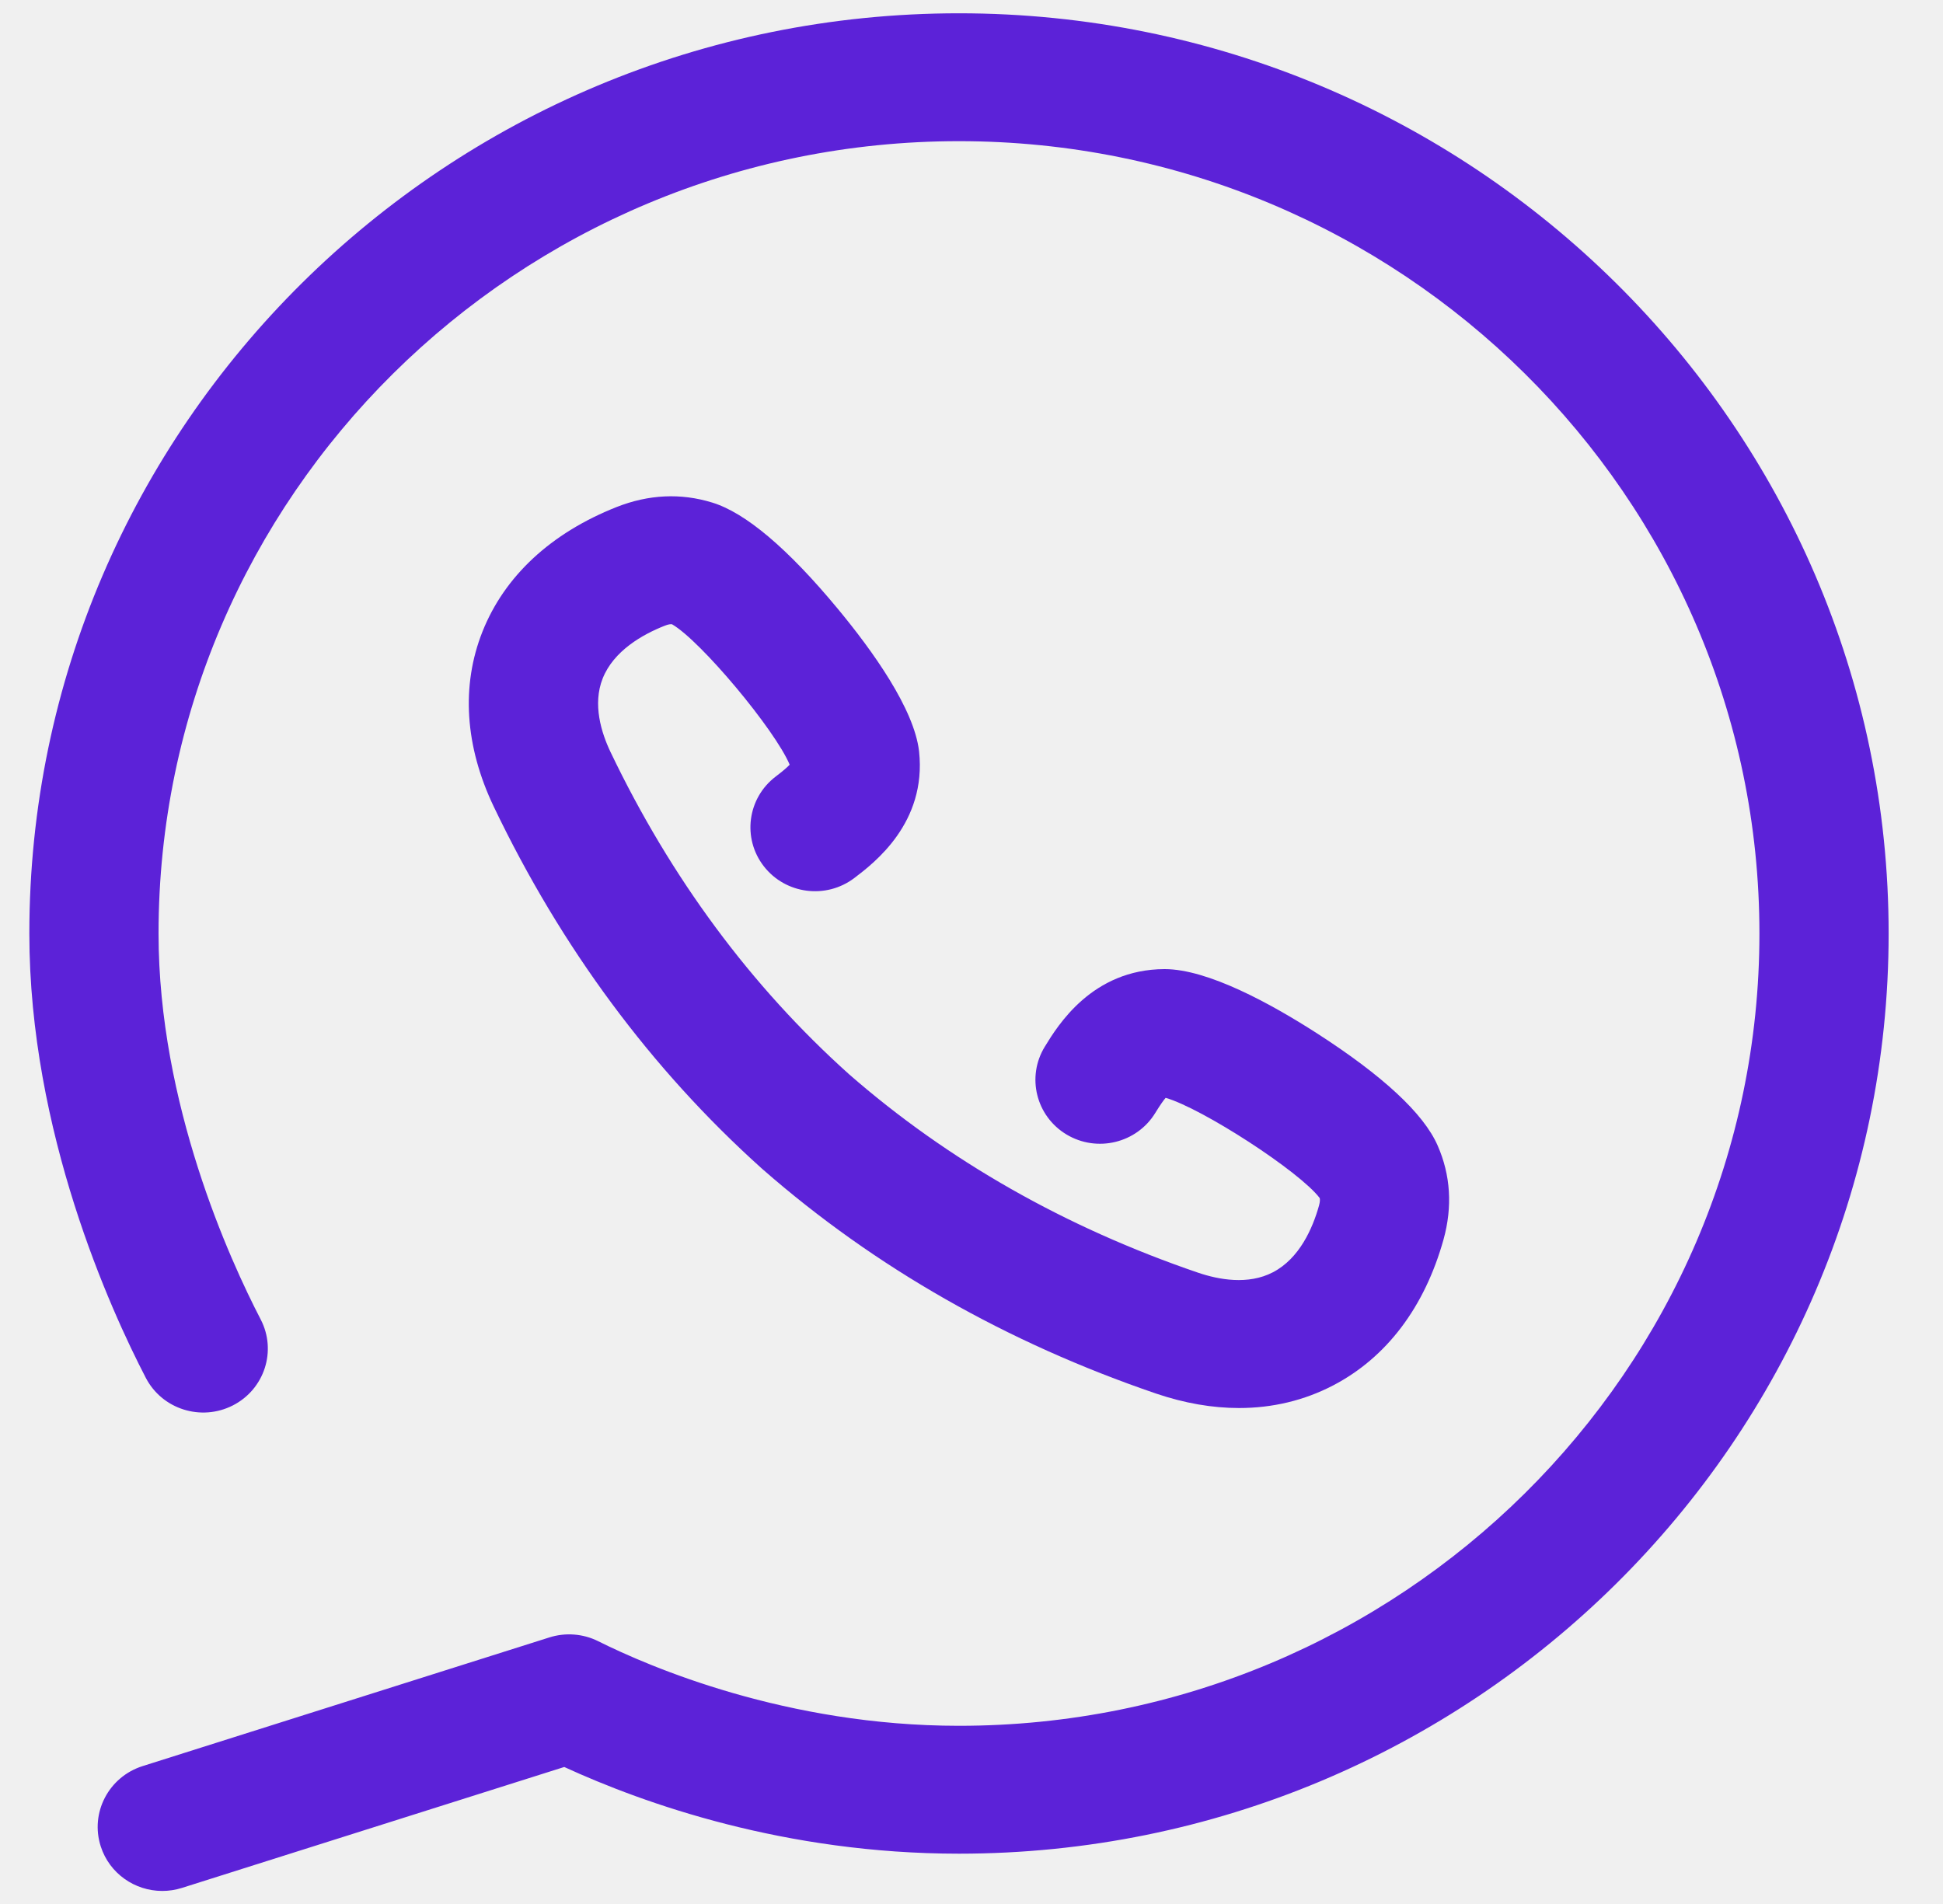
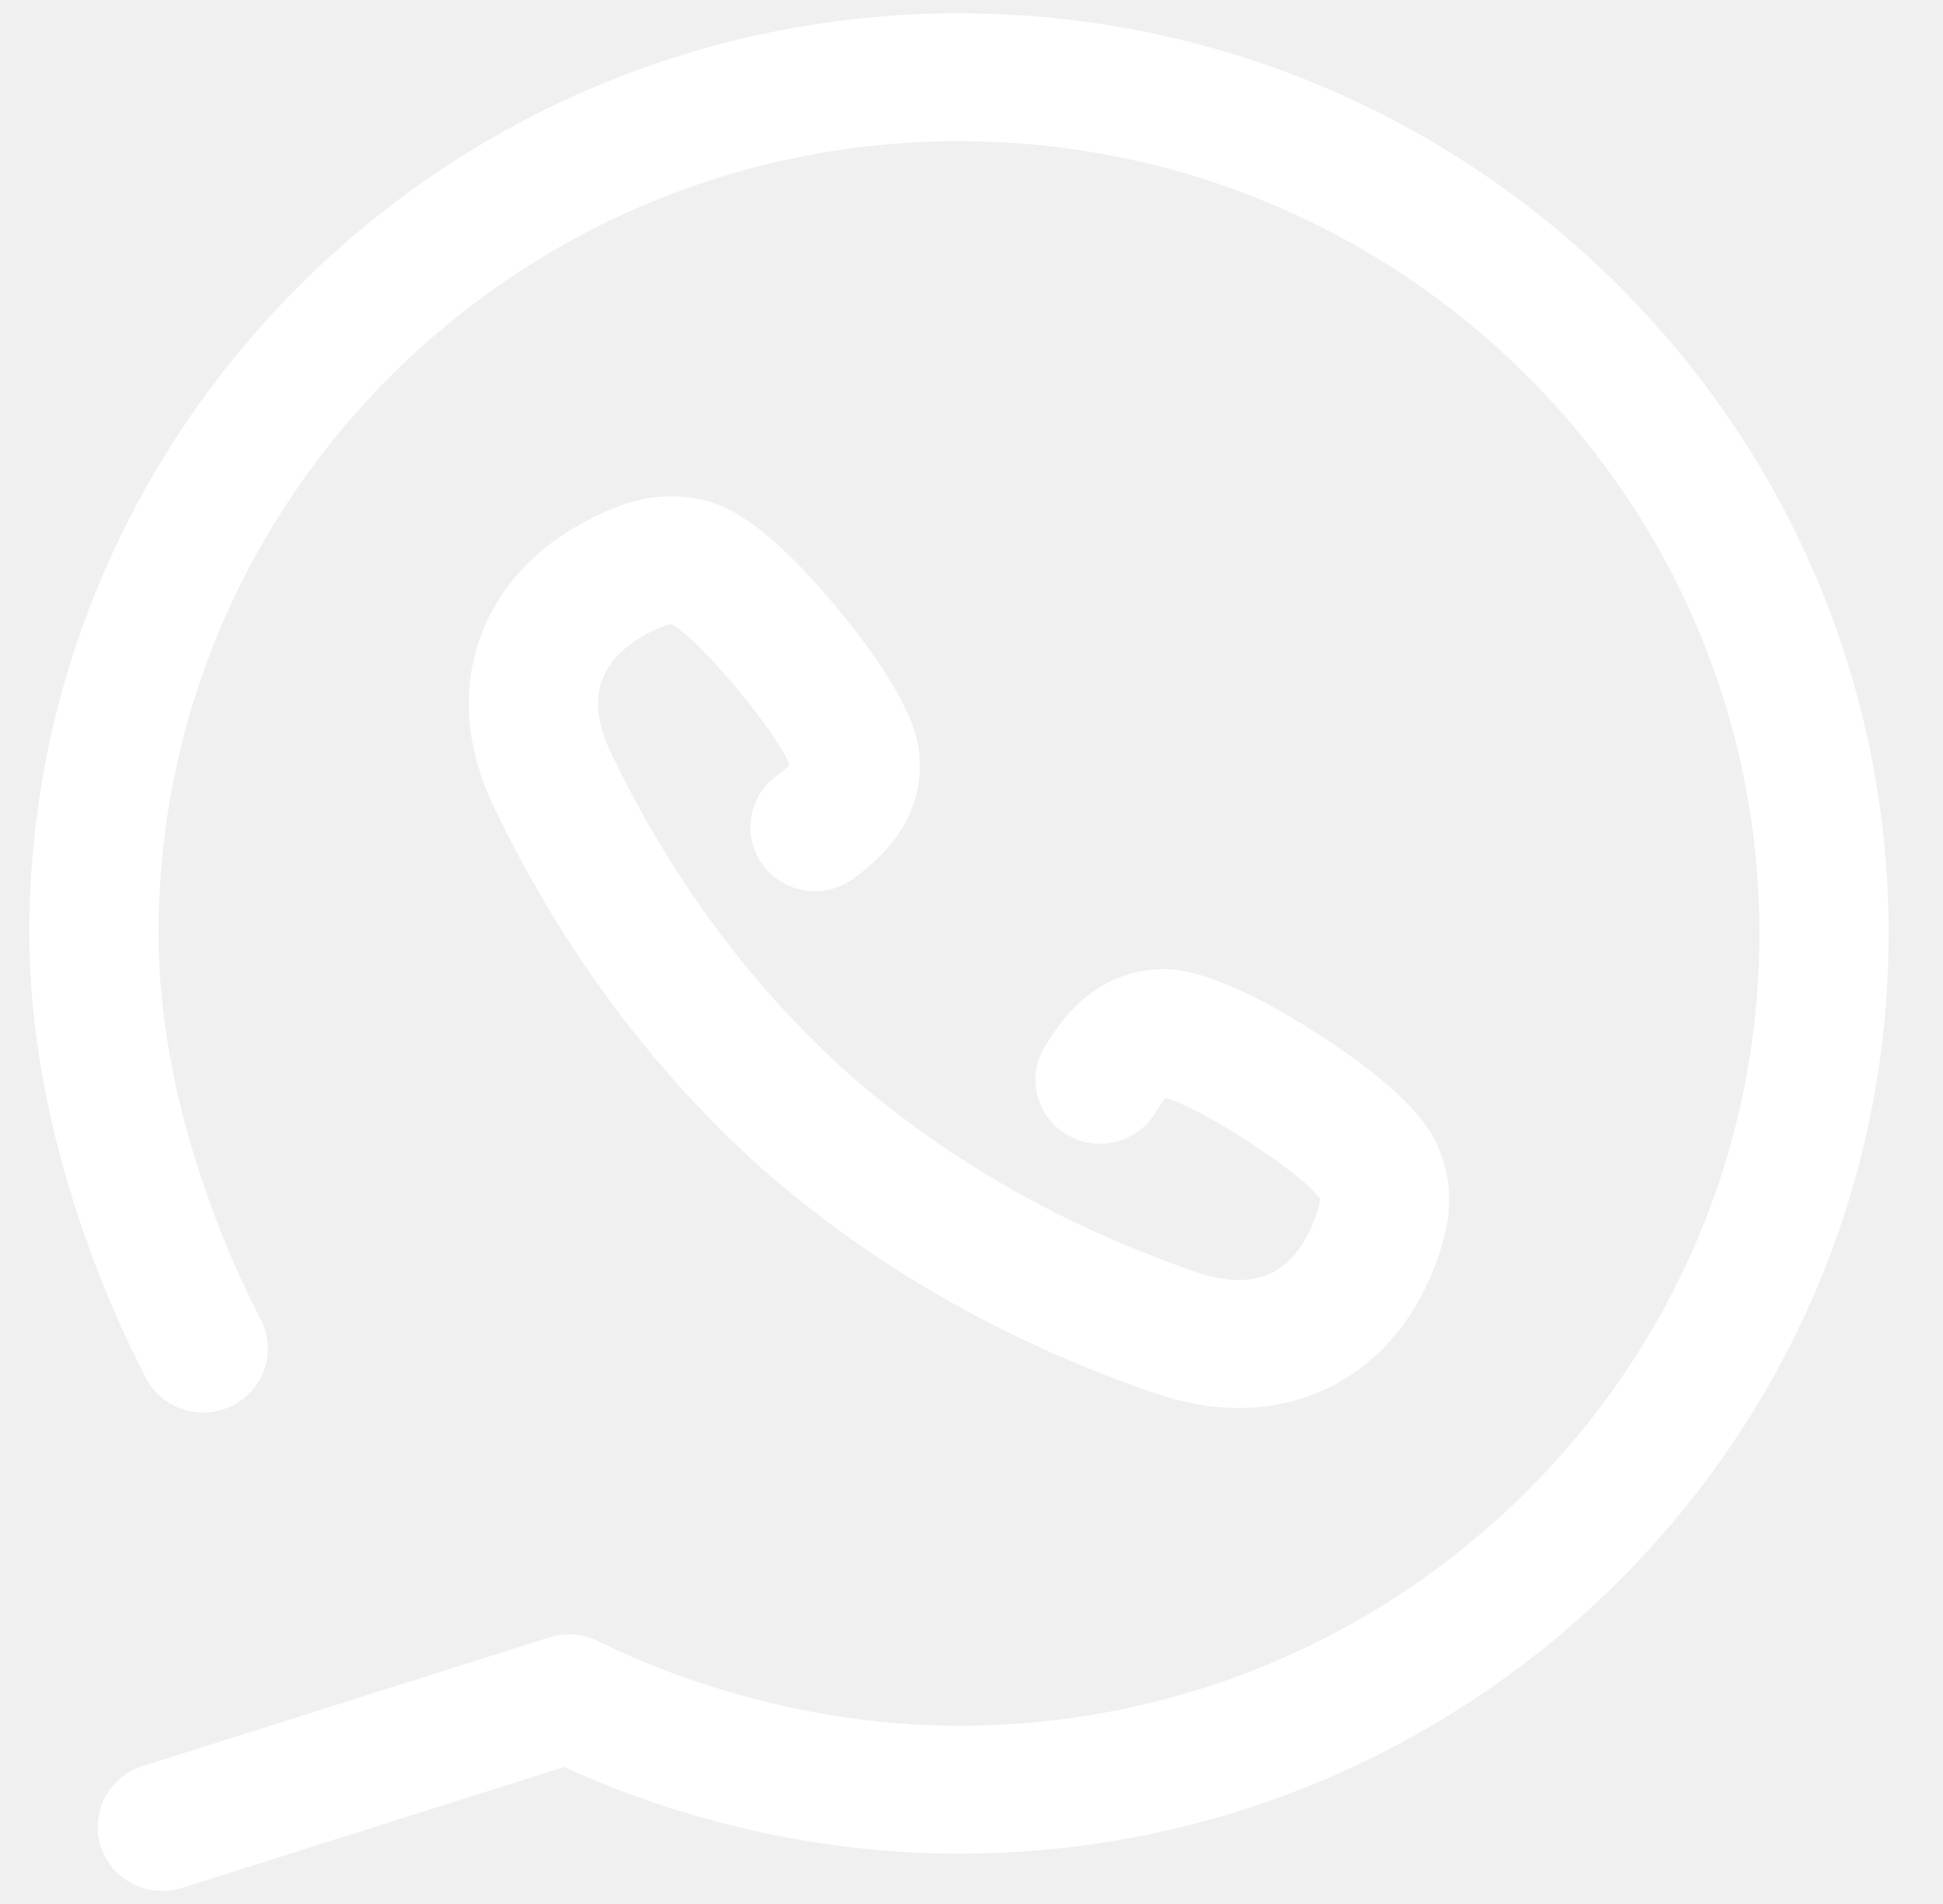
<svg xmlns="http://www.w3.org/2000/svg" width="50" height="49" viewBox="0 0 50 49" fill="none">
  <g clip-path="url(#clip0)">
-     <path d="M24.677 0.342C11.486 0.342 0.755 10.966 0.755 24.024C0.755 29.134 2.851 33.723 3.752 35.459C4.171 36.267 5.174 36.585 5.99 36.17C6.806 35.755 7.128 34.763 6.708 33.955C5.918 32.432 4.08 28.416 4.08 24.023C4.079 12.78 13.319 3.633 24.677 3.633C36.036 3.633 45.276 12.78 45.276 24.024C45.276 35.267 36.036 44.414 24.677 44.414C20.235 44.414 16.705 42.892 15.394 42.237C15.005 42.043 14.554 42.008 14.139 42.139L3.67 45.451C2.796 45.728 2.313 46.654 2.593 47.519C2.818 48.218 3.472 48.664 4.175 48.664C4.343 48.664 4.514 48.639 4.682 48.586L14.52 45.474C16.578 46.419 20.2 47.705 24.677 47.705C37.868 47.705 48.601 37.082 48.601 24.024C48.601 10.966 37.868 0.342 24.677 0.342Z" fill="#5C22D8" />
-     <path d="M19.961 19.985C19.233 20.539 19.096 21.572 19.655 22.293C20.214 23.013 21.257 23.149 21.986 22.595C22.495 22.208 23.849 21.179 23.651 19.339C23.528 18.244 22.45 16.743 21.567 15.677C20.275 14.116 19.181 13.192 18.322 12.932C17.517 12.685 16.692 12.724 15.869 13.048C14.177 13.717 12.983 14.827 12.415 16.256C11.863 17.648 11.963 19.205 12.707 20.761C14.441 24.386 16.759 27.516 19.597 30.066C19.608 30.076 19.62 30.087 19.631 30.096C22.509 32.615 25.914 34.556 29.753 35.865C30.482 36.112 31.197 36.236 31.883 36.236C32.746 36.236 33.564 36.041 34.308 35.653C35.68 34.937 36.661 33.64 37.147 31.898C37.381 31.054 37.329 30.239 36.995 29.48C36.636 28.658 35.587 27.684 33.878 26.585C32.71 25.835 31.085 24.94 29.969 24.94H29.966C28.103 24.947 27.219 26.392 26.886 26.937C26.41 27.714 26.661 28.726 27.446 29.197C28.231 29.667 29.253 29.419 29.729 28.642C29.861 28.427 29.944 28.313 29.996 28.253C30.935 28.523 33.446 30.149 33.961 30.833C33.969 30.87 33.97 30.925 33.943 31.025C33.779 31.612 33.44 32.386 32.757 32.742C32.119 33.075 31.358 32.932 30.834 32.754C27.419 31.589 24.396 29.87 21.849 27.646L21.847 27.644C19.326 25.383 17.261 22.593 15.711 19.354C15.474 18.857 15.245 18.124 15.509 17.46C15.792 16.749 16.532 16.33 17.101 16.105C17.199 16.066 17.254 16.06 17.294 16.066C18.038 16.497 19.947 18.786 20.321 19.68C20.267 19.738 20.162 19.832 19.961 19.985Z" fill="#5C22D8" />
+     <path d="M24.677 0.342C11.486 0.342 0.755 10.966 0.755 24.024C0.755 29.134 2.851 33.723 3.752 35.459C4.171 36.267 5.174 36.585 5.99 36.17C6.806 35.755 7.128 34.763 6.708 33.955C5.918 32.432 4.08 28.416 4.08 24.023C4.079 12.78 13.319 3.633 24.677 3.633C36.036 3.633 45.276 12.78 45.276 24.024C45.276 35.267 36.036 44.414 24.677 44.414C20.235 44.414 16.705 42.892 15.394 42.237C15.005 42.043 14.554 42.008 14.139 42.139L3.67 45.451C2.796 45.728 2.313 46.654 2.593 47.519C2.818 48.218 3.472 48.664 4.175 48.664C4.343 48.664 4.514 48.639 4.682 48.586L14.52 45.474C16.578 46.419 20.2 47.705 24.677 47.705C37.868 47.705 48.601 37.082 48.601 24.024C48.601 10.966 37.868 0.342 24.677 0.342Z" fill="#FFFFFF" />
+     <path d="M19.961 19.985C19.233 20.539 19.096 21.572 19.655 22.293C20.214 23.013 21.257 23.149 21.986 22.595C22.495 22.208 23.849 21.179 23.651 19.339C23.528 18.244 22.45 16.743 21.567 15.677C20.275 14.116 19.181 13.192 18.322 12.932C17.517 12.685 16.692 12.724 15.869 13.048C14.177 13.717 12.983 14.827 12.415 16.256C11.863 17.648 11.963 19.205 12.707 20.761C14.441 24.386 16.759 27.516 19.597 30.066C19.608 30.076 19.62 30.087 19.631 30.096C22.509 32.615 25.914 34.556 29.753 35.865C30.482 36.112 31.197 36.236 31.883 36.236C32.746 36.236 33.564 36.041 34.308 35.653C35.68 34.937 36.661 33.64 37.147 31.898C37.381 31.054 37.329 30.239 36.995 29.48C36.636 28.658 35.587 27.684 33.878 26.585C32.71 25.835 31.085 24.94 29.969 24.94H29.966C28.103 24.947 27.219 26.392 26.886 26.937C26.41 27.714 26.661 28.726 27.446 29.197C28.231 29.667 29.253 29.419 29.729 28.642C29.861 28.427 29.944 28.313 29.996 28.253C30.935 28.523 33.446 30.149 33.961 30.833C33.969 30.87 33.97 30.925 33.943 31.025C33.779 31.612 33.44 32.386 32.757 32.742C32.119 33.075 31.358 32.932 30.834 32.754C27.419 31.589 24.396 29.87 21.849 27.646L21.847 27.644C19.326 25.383 17.261 22.593 15.711 19.354C15.474 18.857 15.245 18.124 15.509 17.46C15.792 16.749 16.532 16.33 17.101 16.105C17.199 16.066 17.254 16.06 17.294 16.066C18.038 16.497 19.947 18.786 20.321 19.68C20.267 19.738 20.162 19.832 19.961 19.985Z" fill="#FFFFFF" />
  </g>
  <defs>
    <clipPath id="clip0">
      <rect width="48.814" height="48.322" fill="white" transform="translate(0.271179 0.342285)" />
    </clipPath>
  </defs>
</svg>
